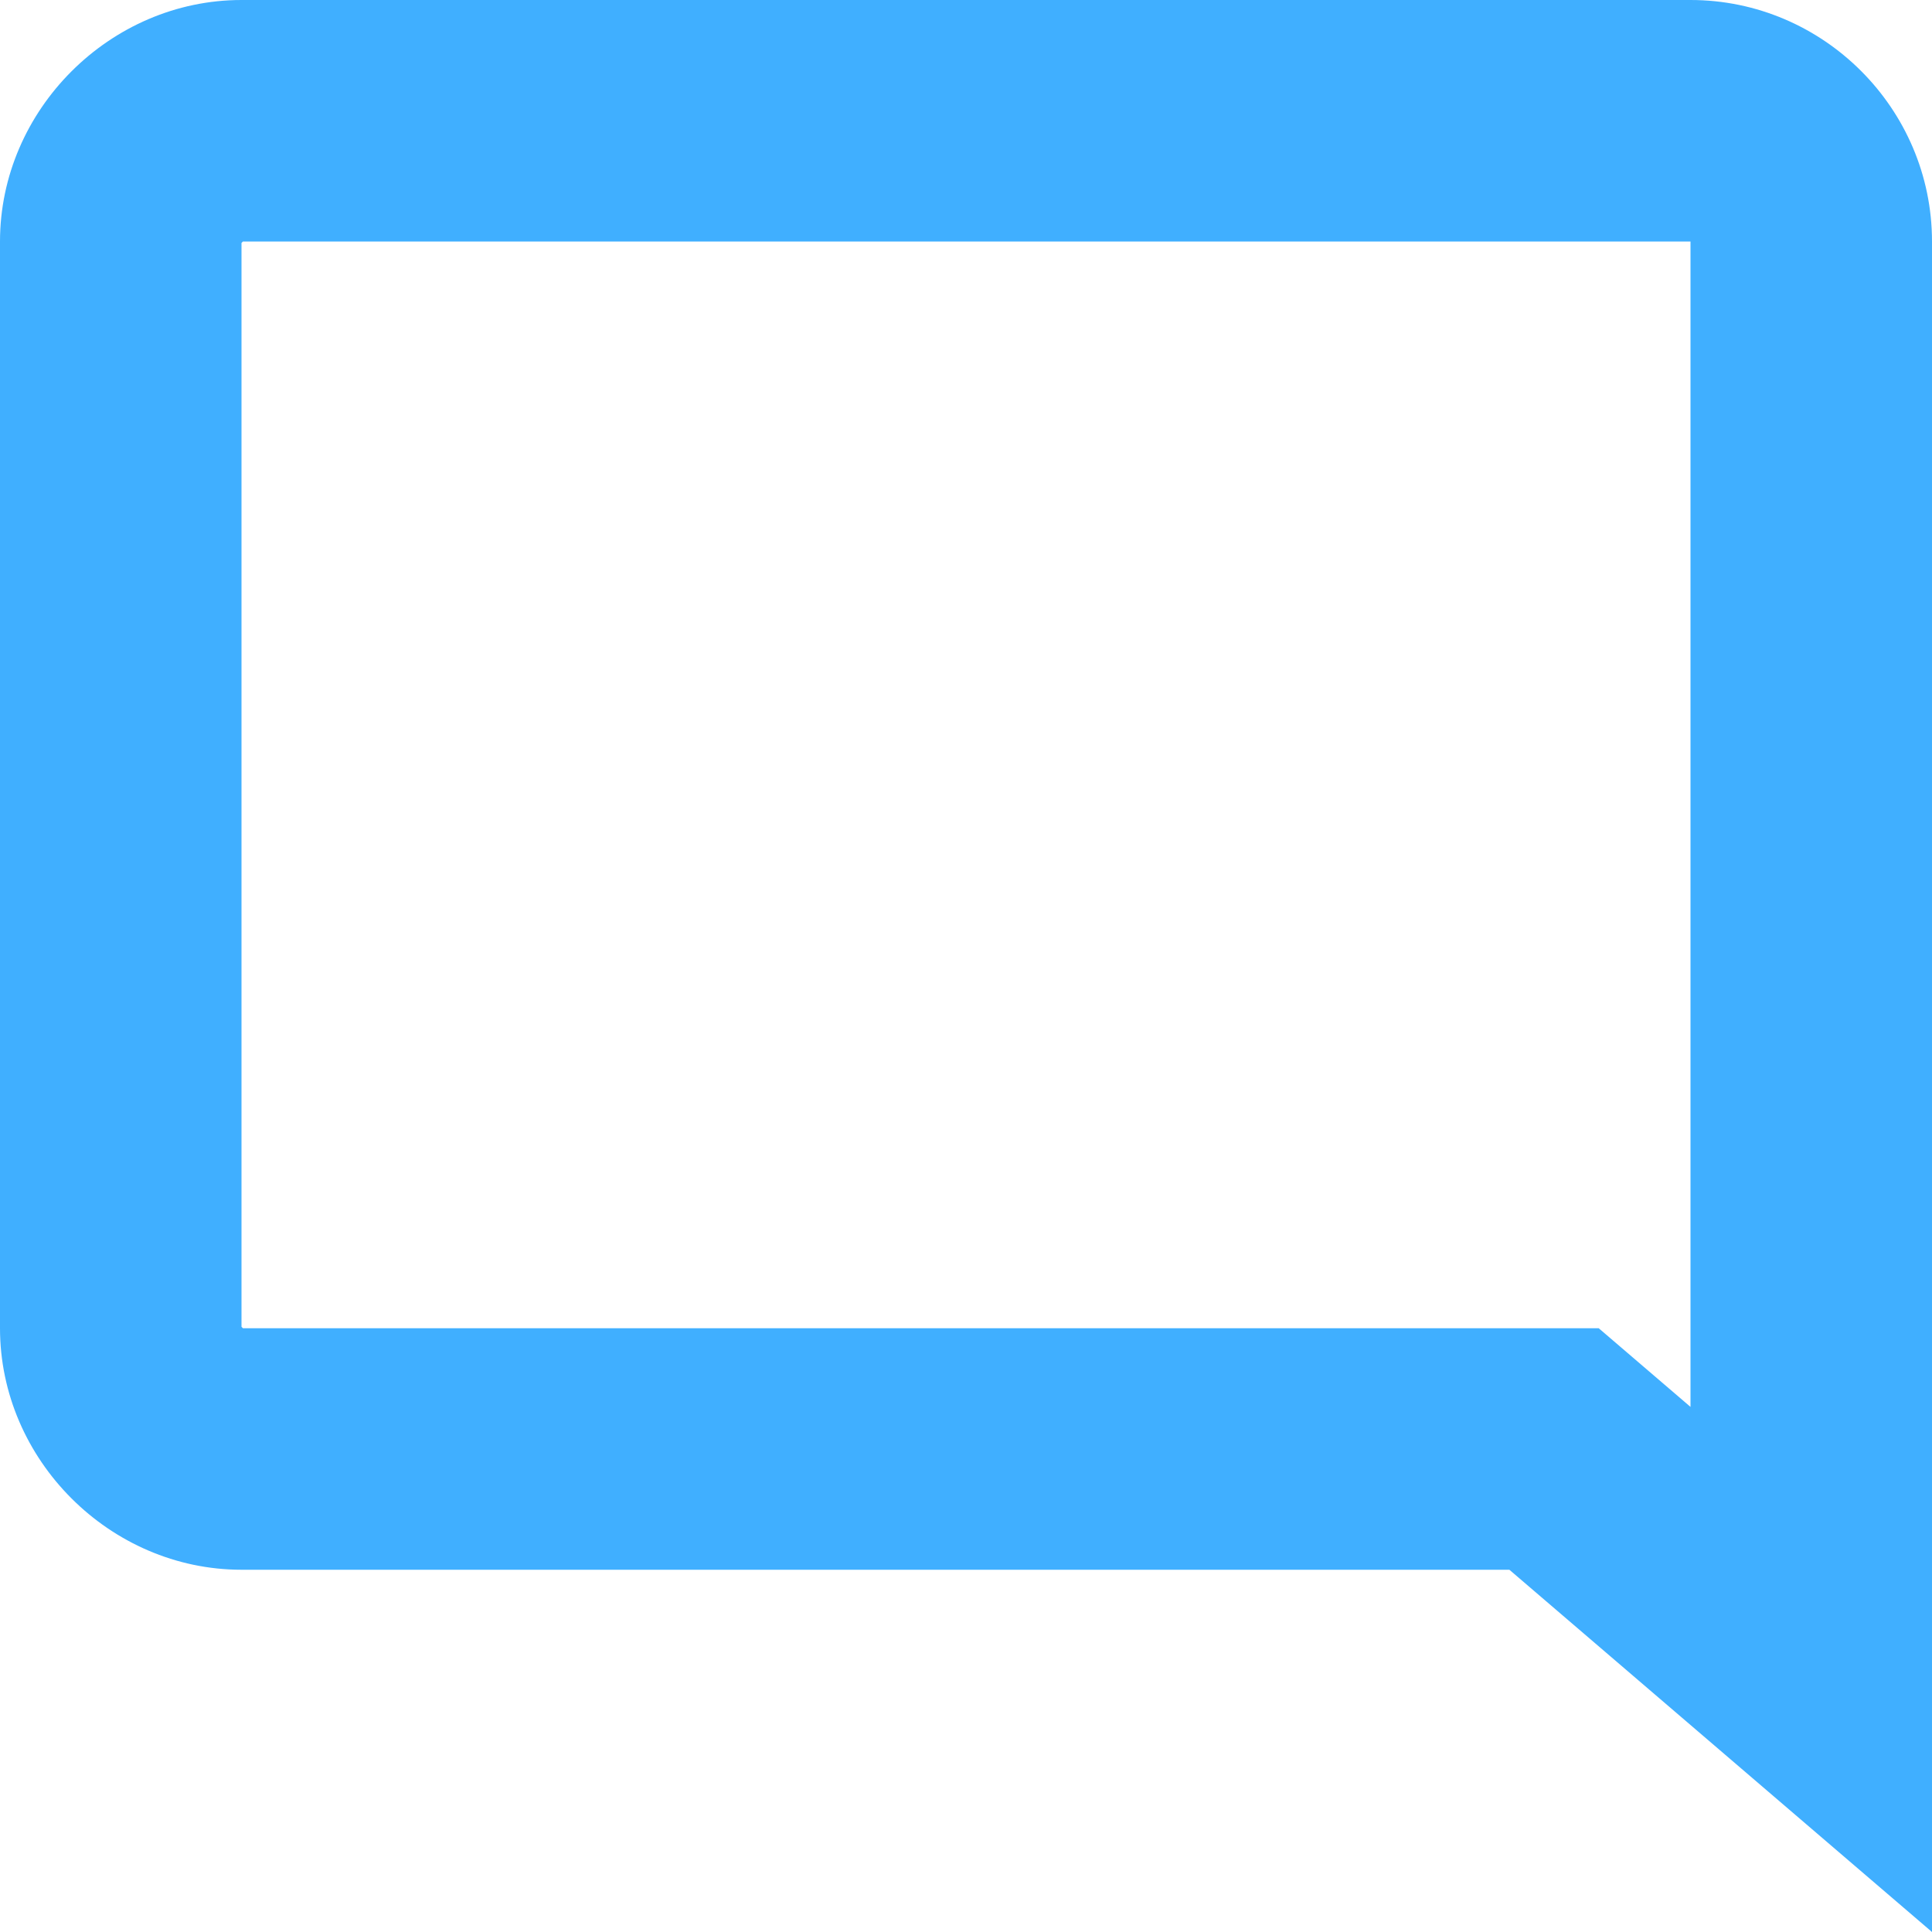
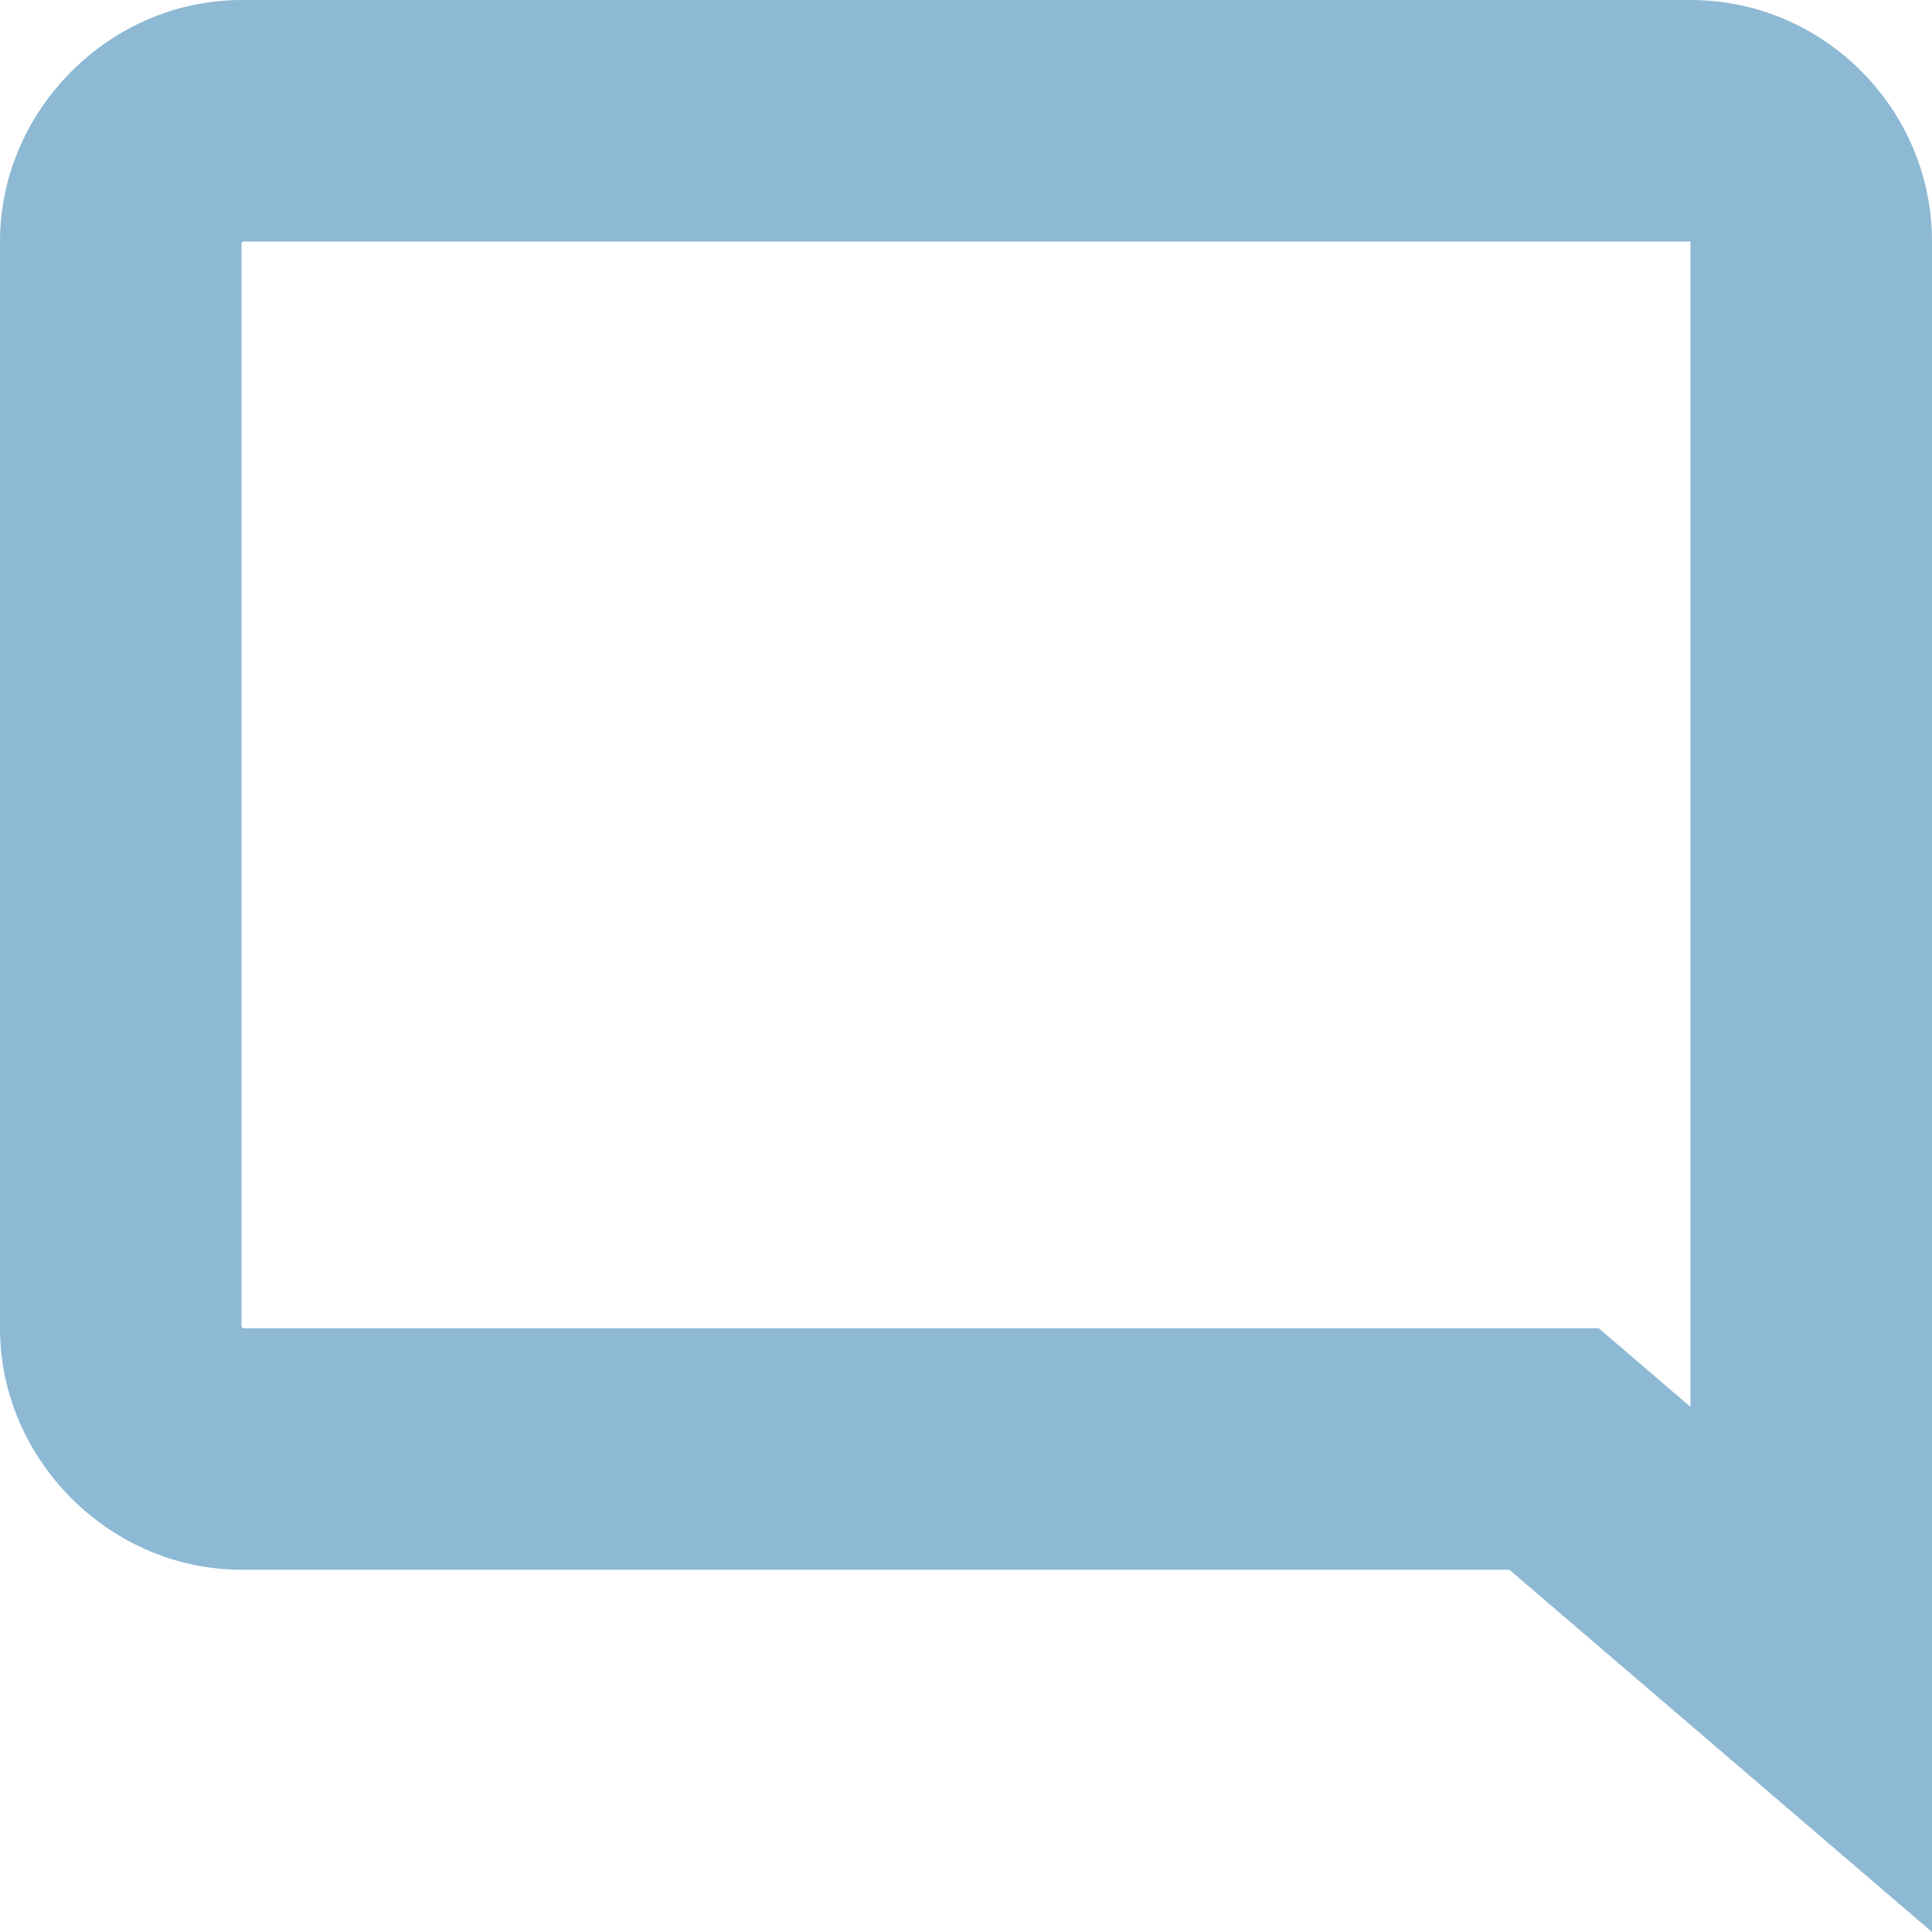
<svg xmlns="http://www.w3.org/2000/svg" width="24" height="24" viewBox="0 0 24 24" fill="none">
-   <path fill-rule="evenodd" clip-rule="evenodd" d="M24 24V3C24 1.35 22.65 0 21 0H3C1.366 0 0 1.366 0 3V16.5C0 18.134 1.366 19.5 3 19.5H18.75L24 24ZM19.86 16.5H3.018C3.015 16.498 3.012 16.495 3.009 16.491C3.006 16.489 3.004 16.486 3.002 16.484L3 16.482V3.018C3.002 3.015 3.005 3.012 3.009 3.009C3.012 3.005 3.015 3.002 3.018 3H21V17.477L19.86 16.5Z" fill="#40AFFF" />
+   <path fill-rule="evenodd" clip-rule="evenodd" d="M24 24V3C24 1.35 22.65 0 21 0H3C1.366 0 0 1.366 0 3V16.5C0 18.134 1.366 19.5 3 19.5H18.75L24 24ZM19.86 16.5H3.018C3.015 16.498 3.012 16.495 3.009 16.491C3.006 16.489 3.004 16.486 3.002 16.484L3 16.482V3.018C3.002 3.015 3.005 3.012 3.009 3.009C3.012 3.005 3.015 3.002 3.018 3H21V17.477L19.86 16.5Z" fill="#8db9d4" />
</svg>
